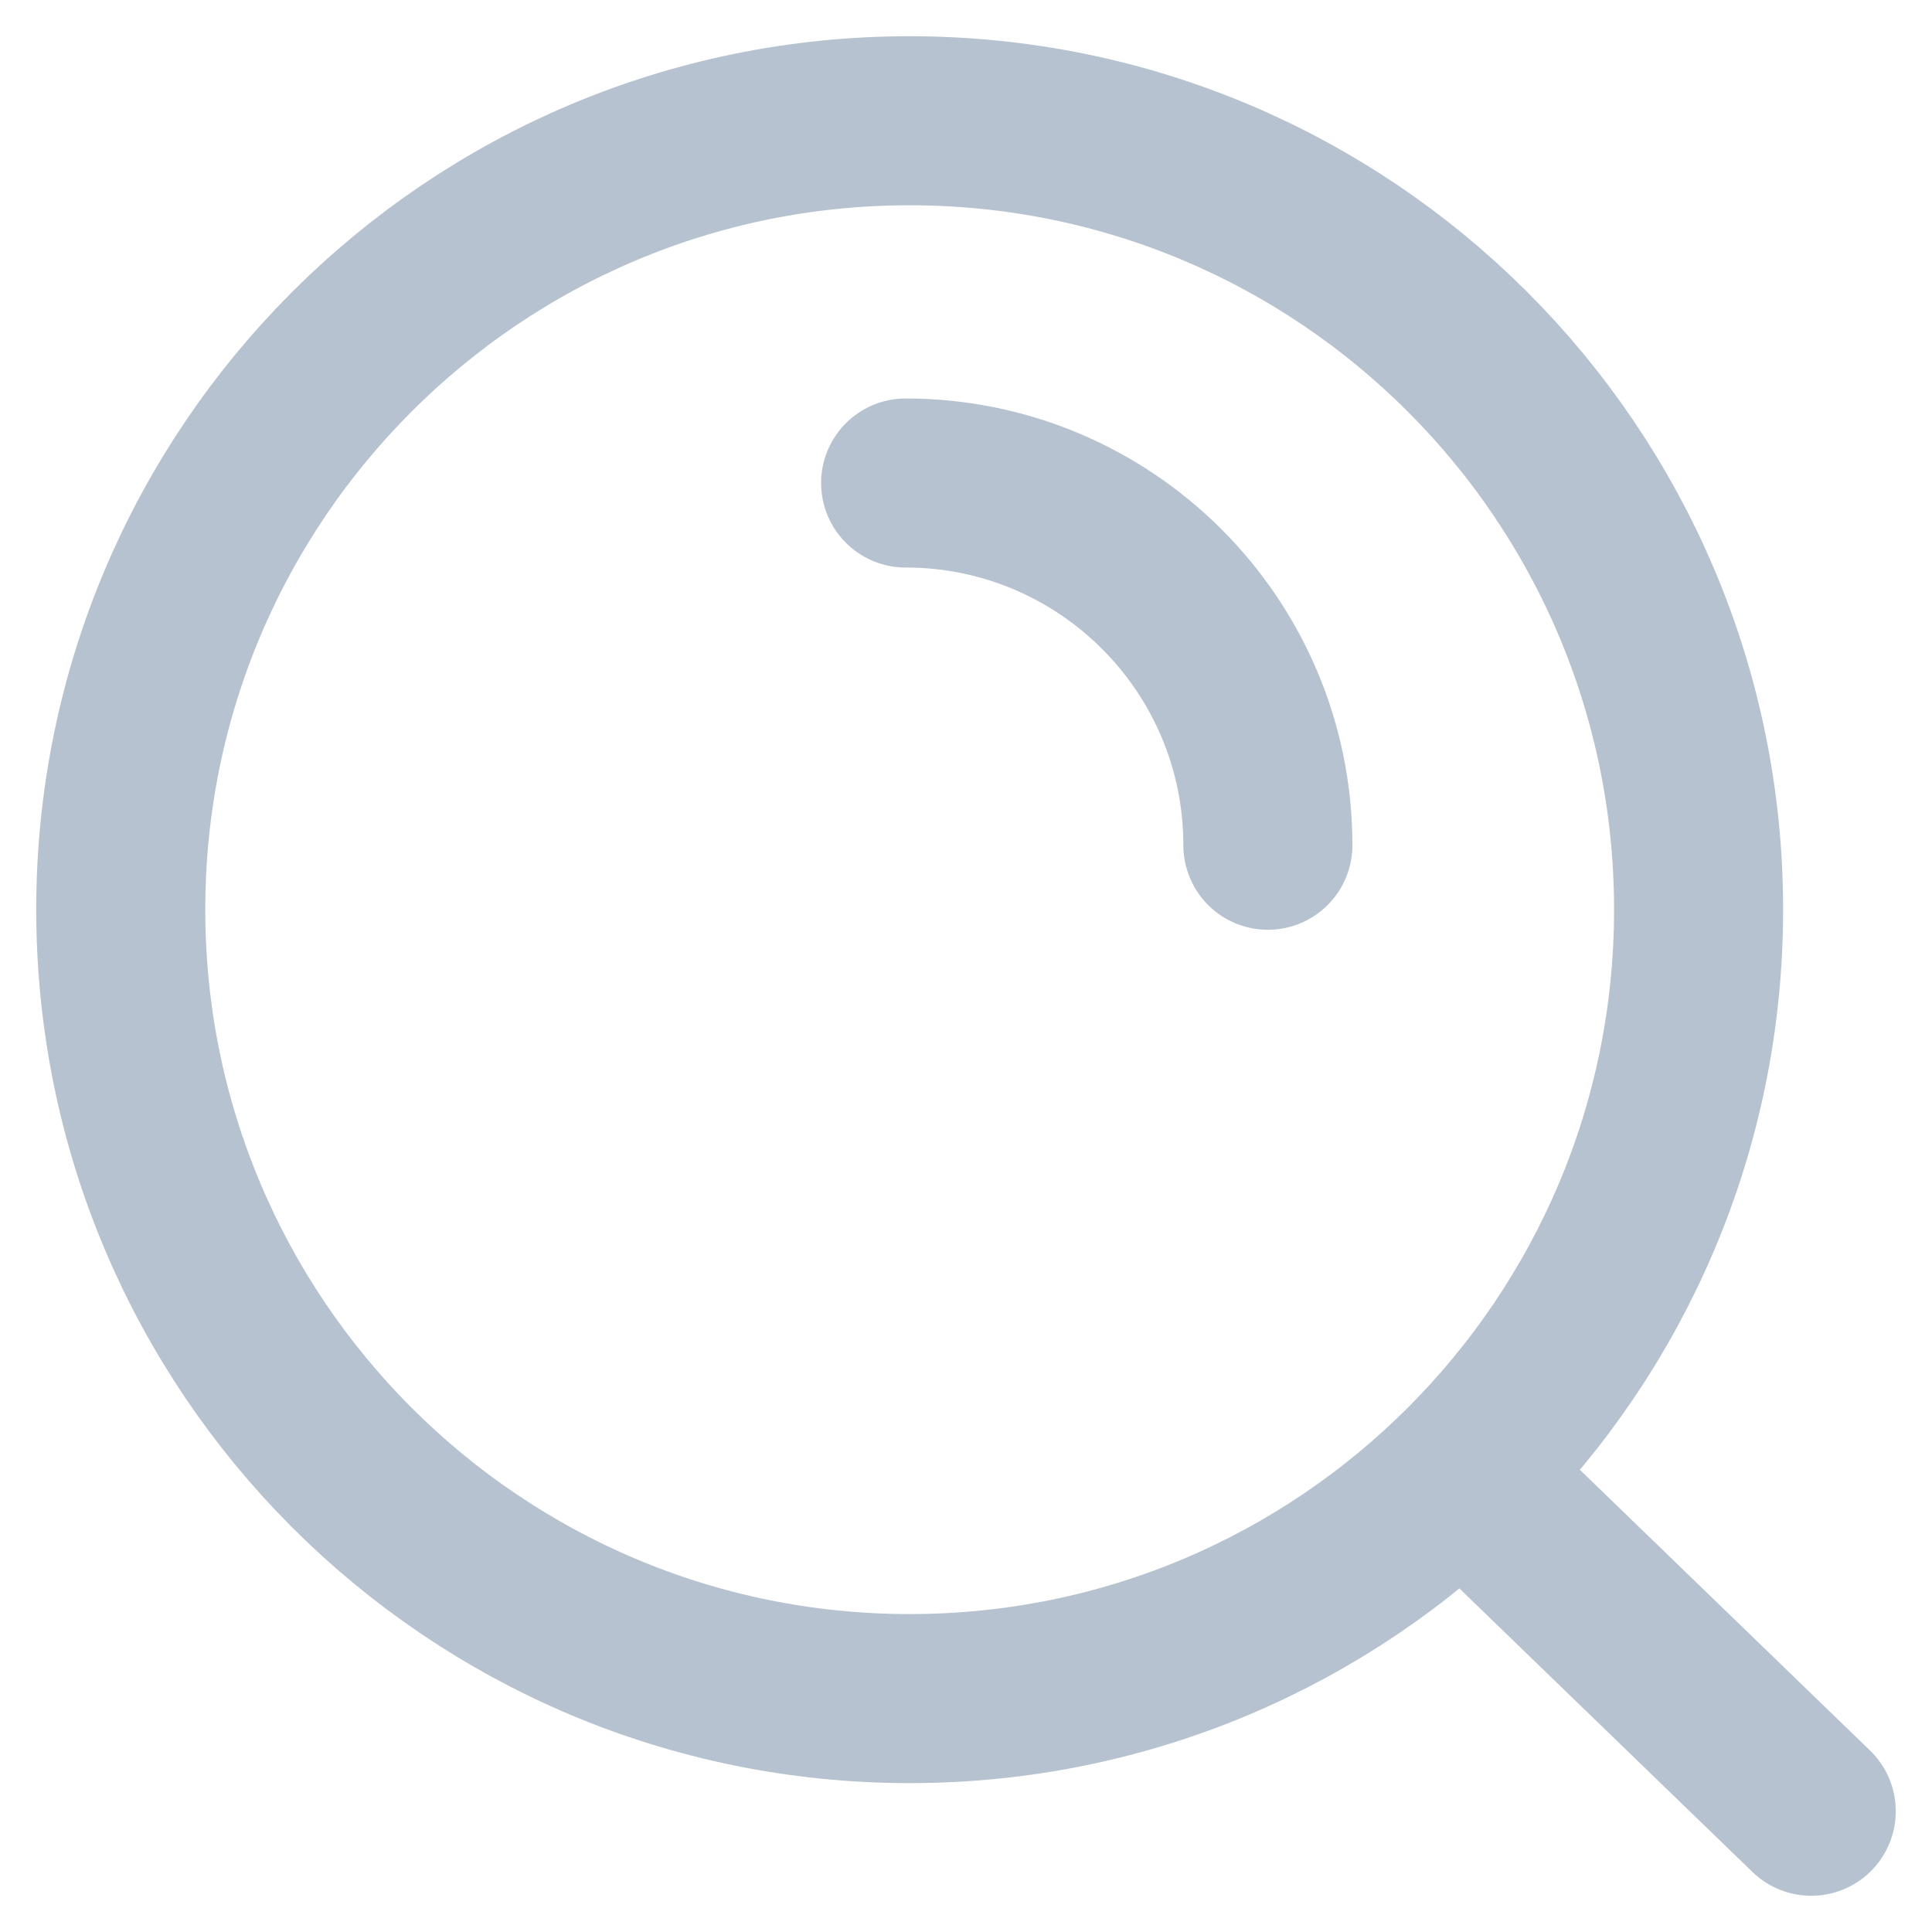
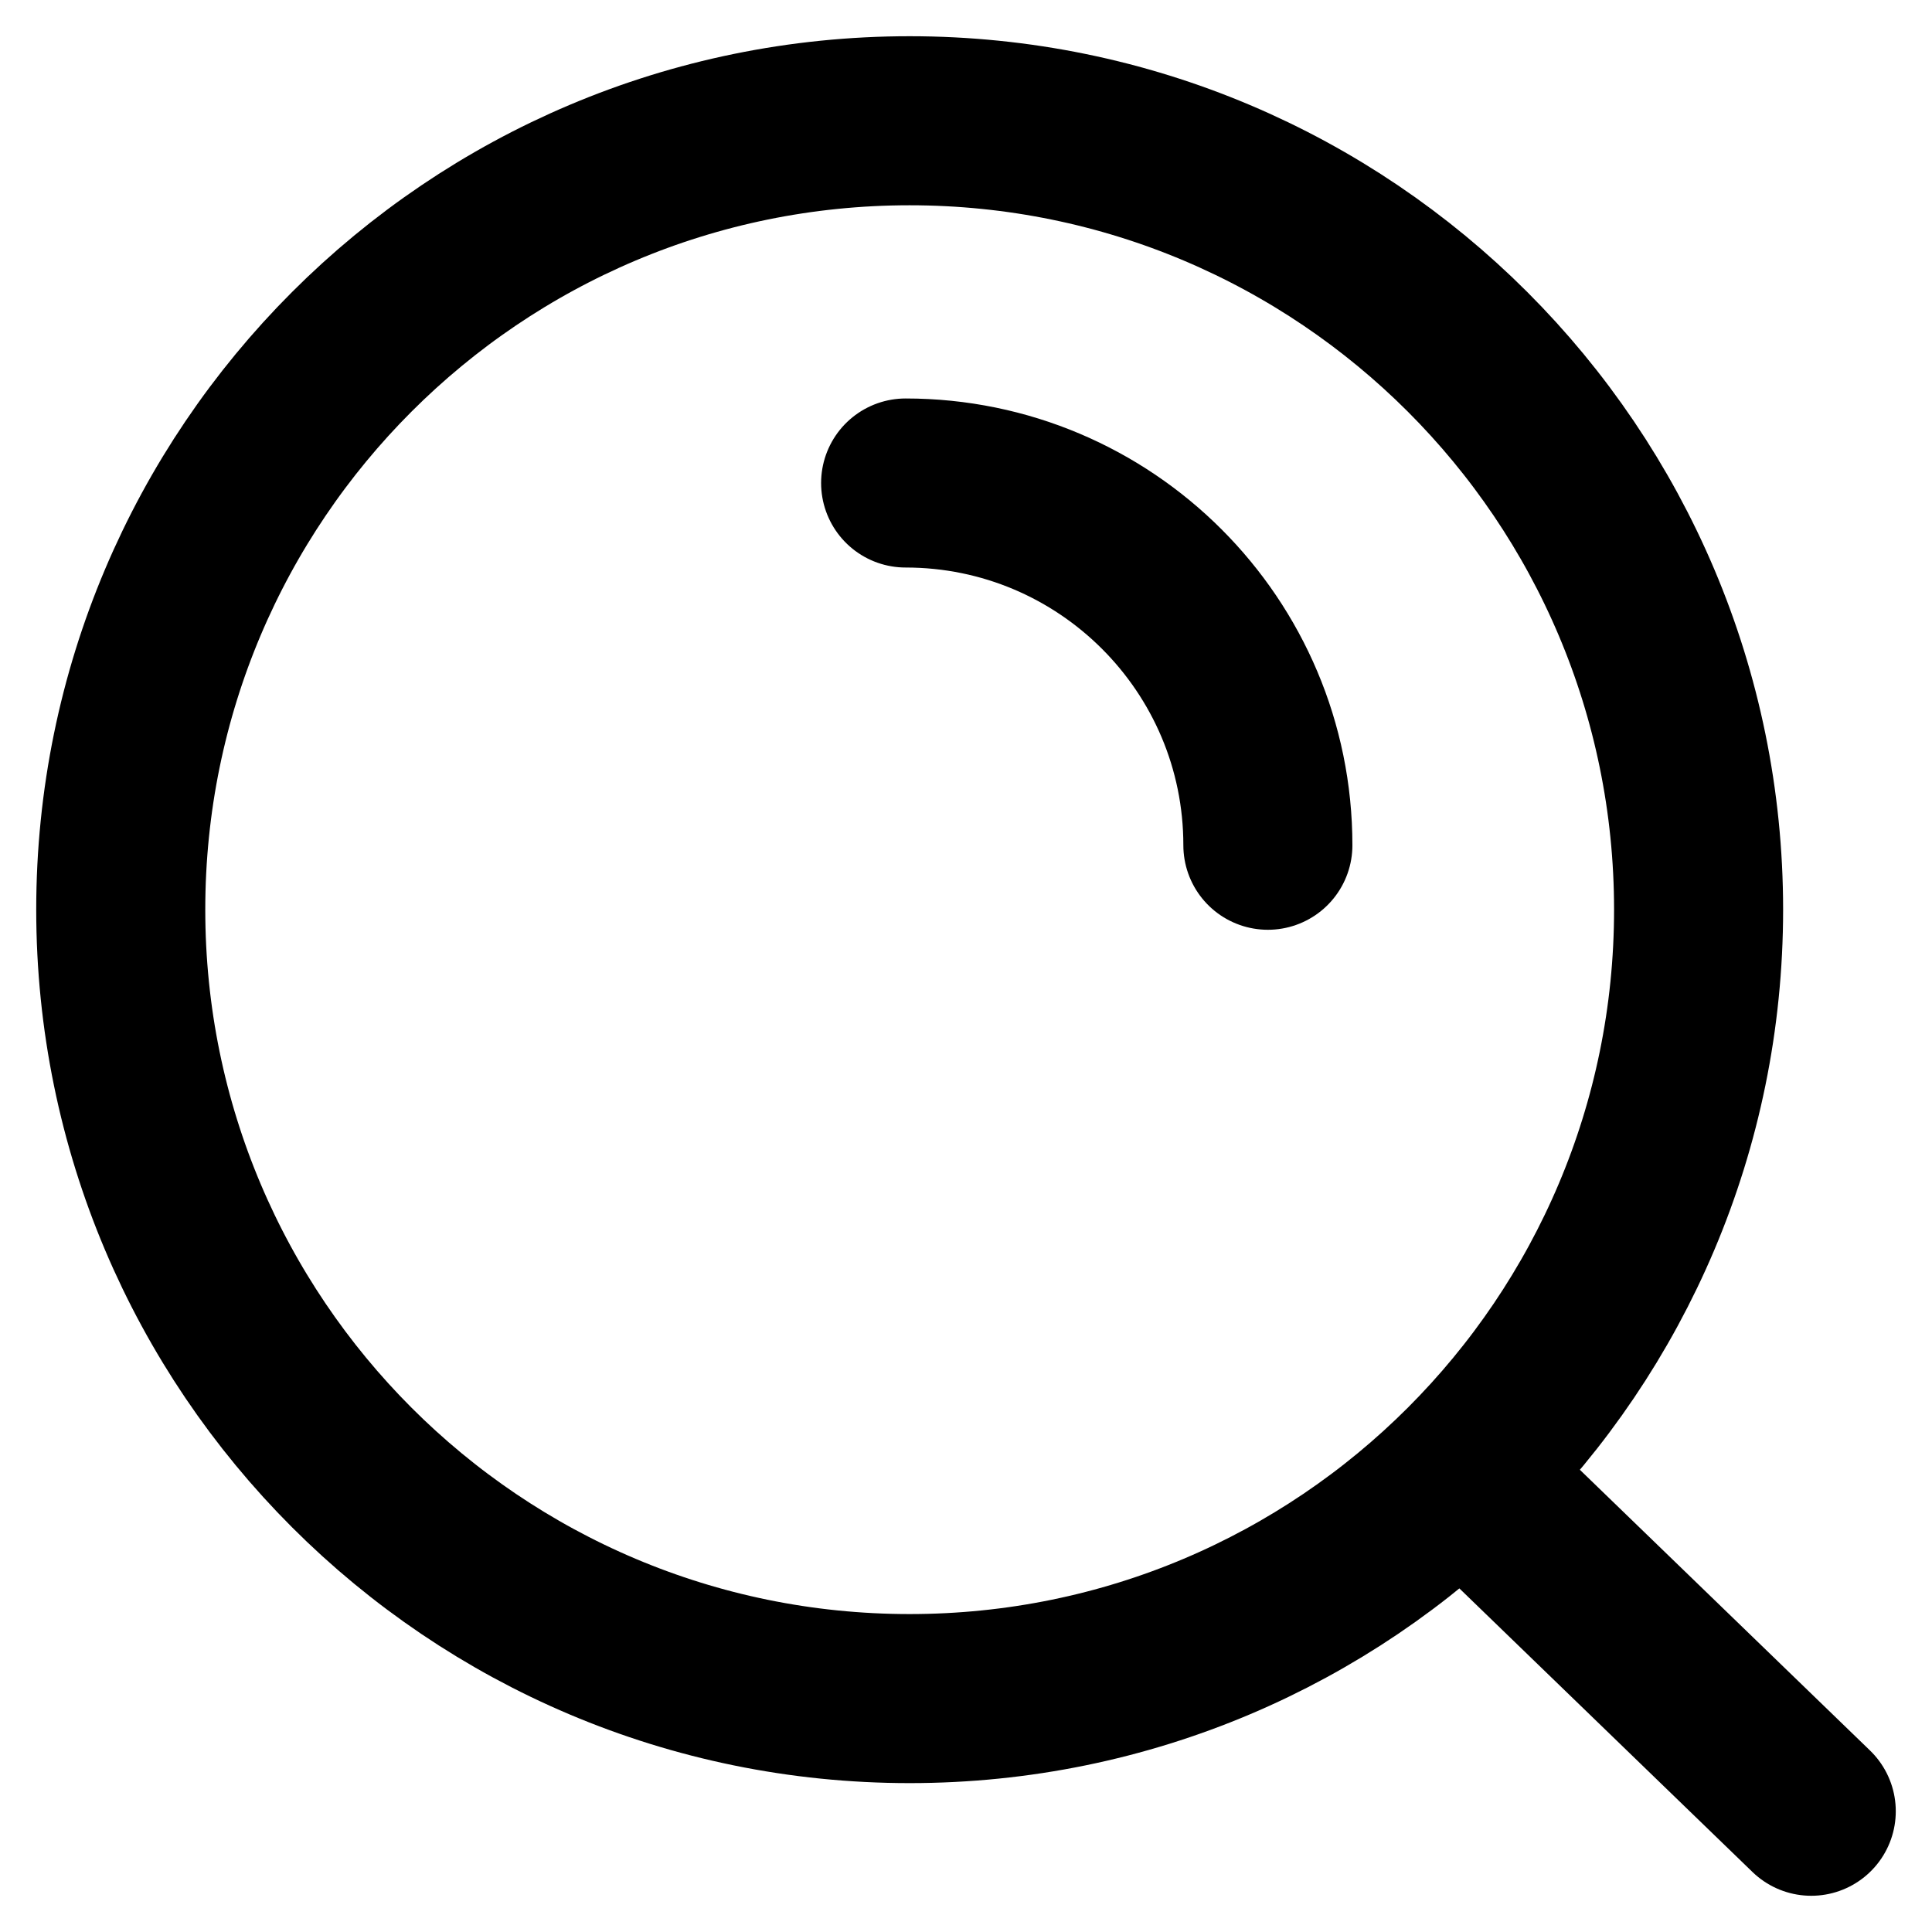
<svg xmlns="http://www.w3.org/2000/svg" width="16" height="16" viewBox="0 0 16 16" fill="none">
-   <path d="M12.106 12.2L15 15M7.5 4C9.157 4 10.5 5.343 10.5 7M14.067 7.533C14.067 11.142 11.142 14.067 7.533 14.067C3.925 14.067 1 11.142 1 7.533C1 3.925 3.925 1 7.533 1C11.142 1 14.067 3.925 14.067 7.533Z" stroke="#B6C2CF" stroke-width="1.4" stroke-linecap="round" />
+   <path d="M12.106 12.2L15 15M7.5 4C9.157 4 10.5 5.343 10.5 7M14.067 7.533C14.067 11.142 11.142 14.067 7.533 14.067C3.925 14.067 1 11.142 1 7.533C1 3.925 3.925 1 7.533 1C11.142 1 14.067 3.925 14.067 7.533Z" stroke="currentColor" stroke-width="1.4" stroke-linecap="round" />
</svg>
